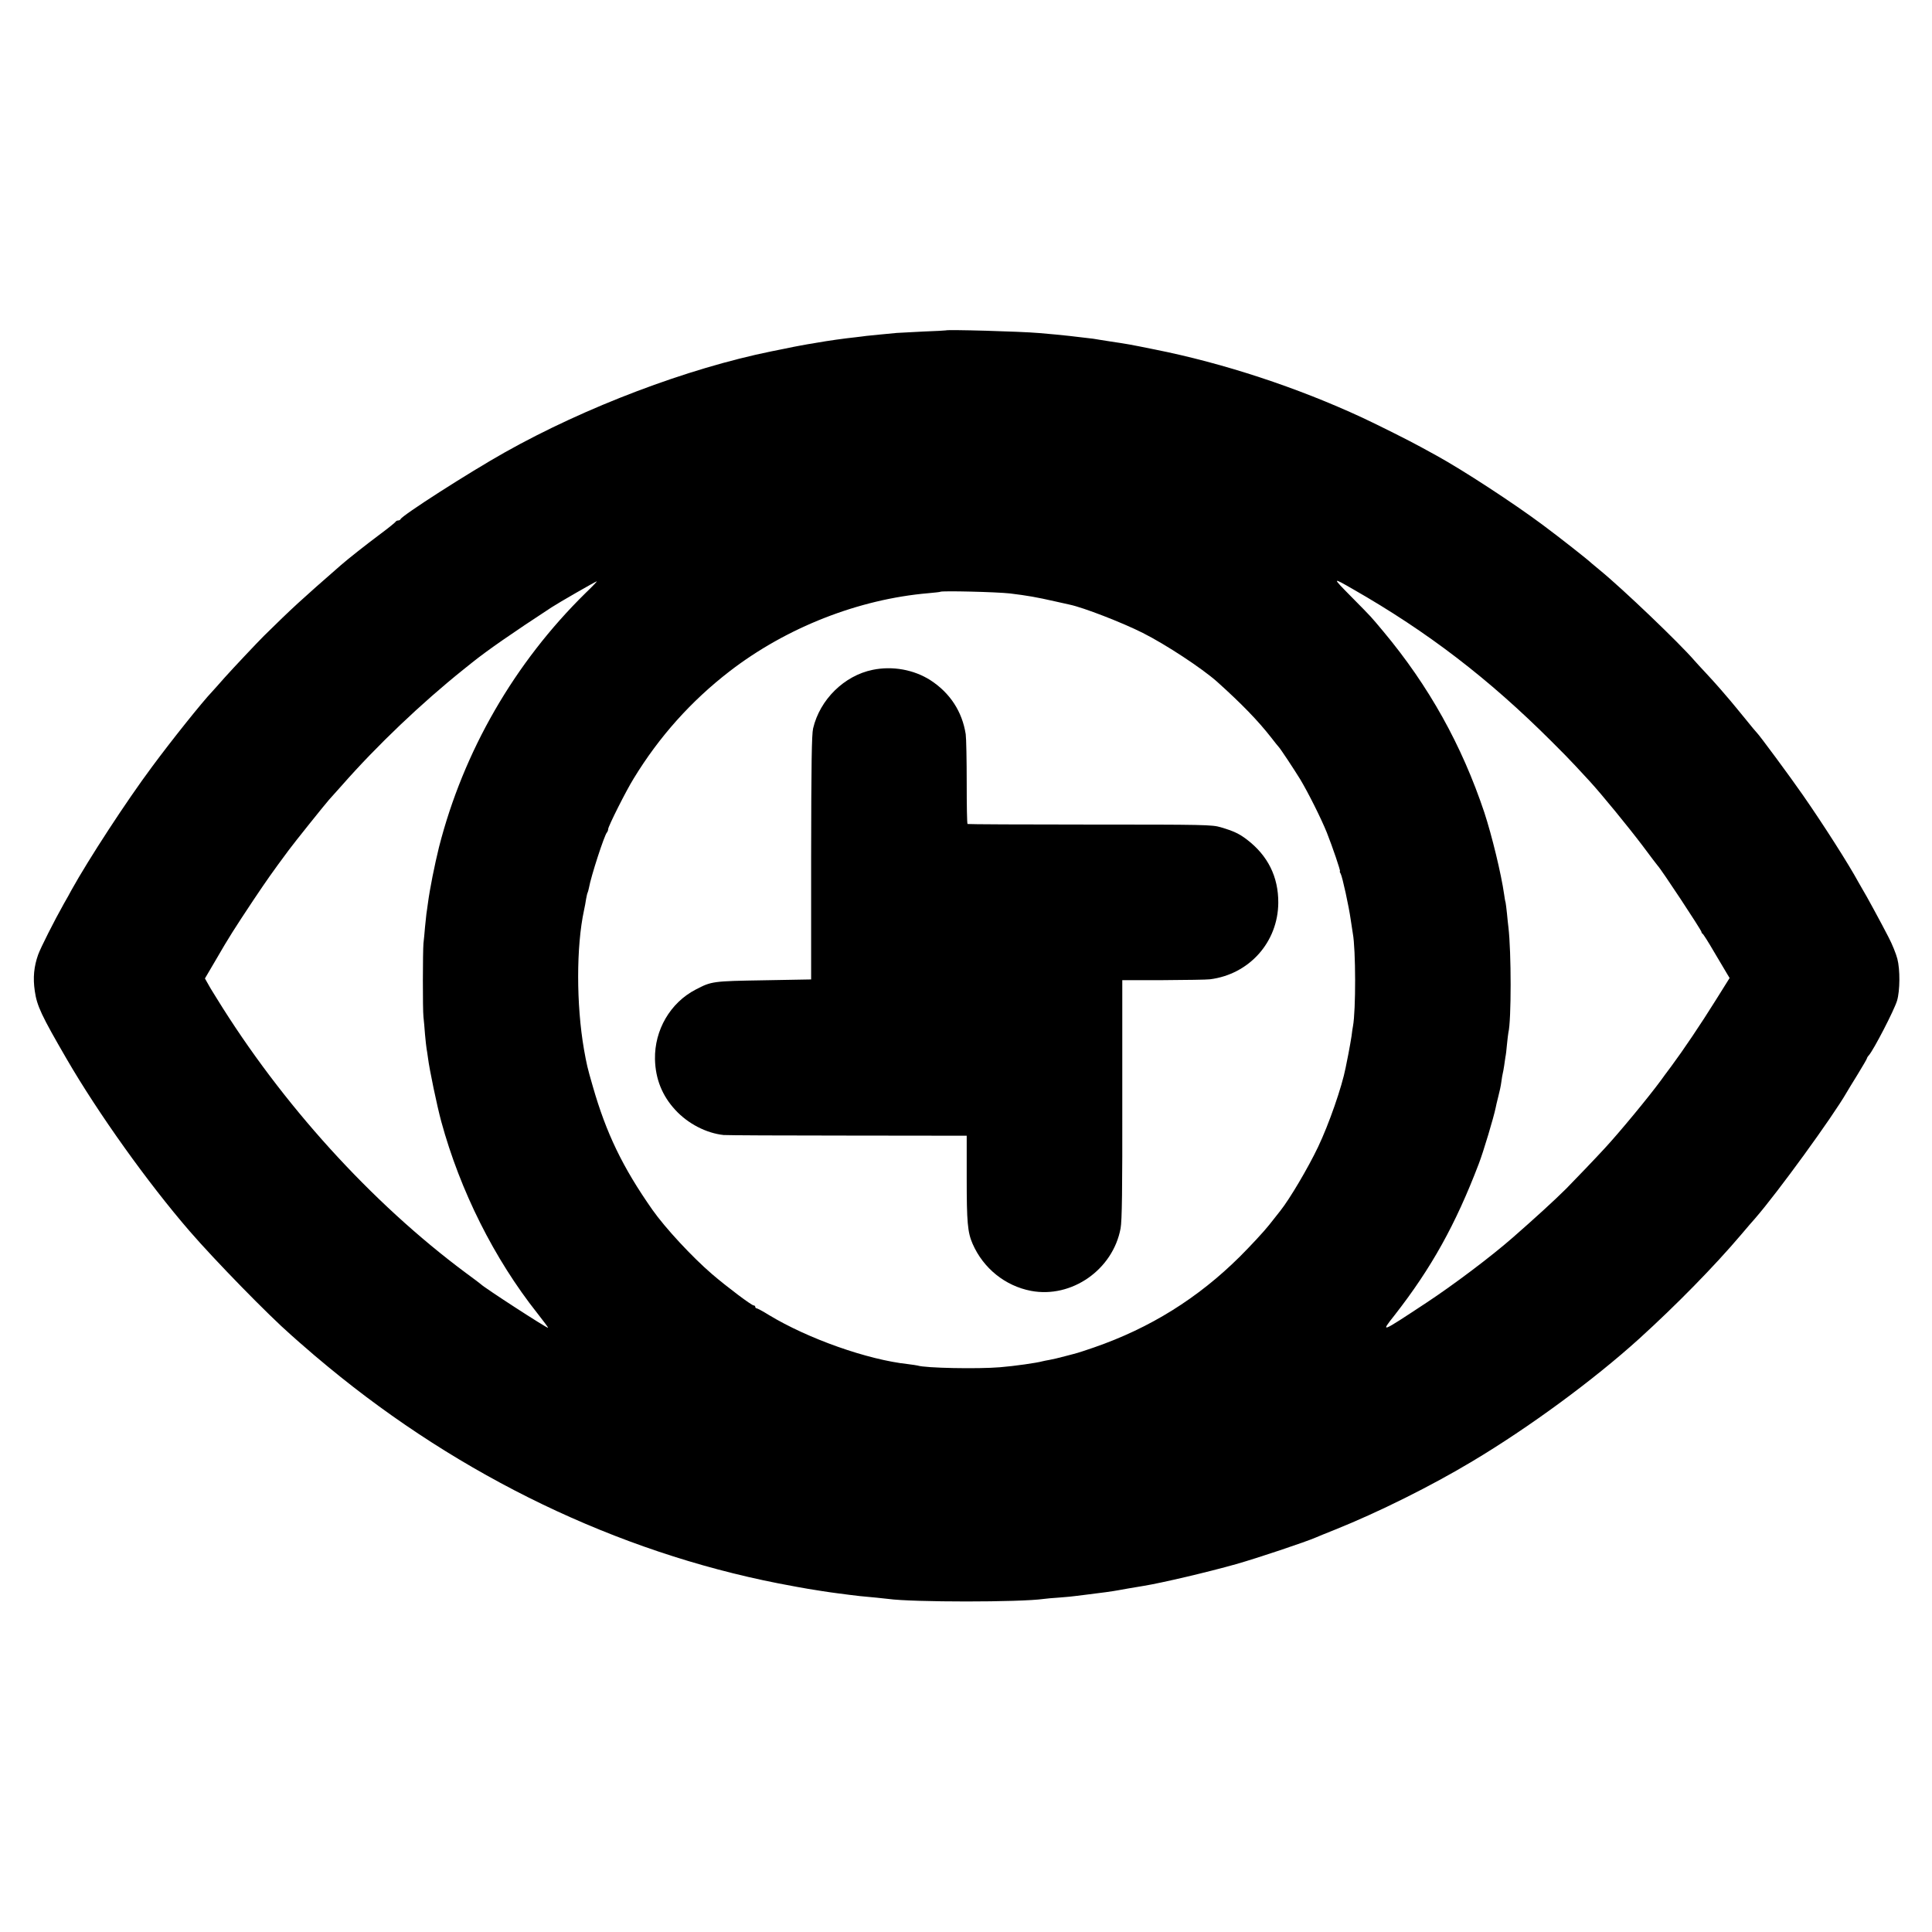
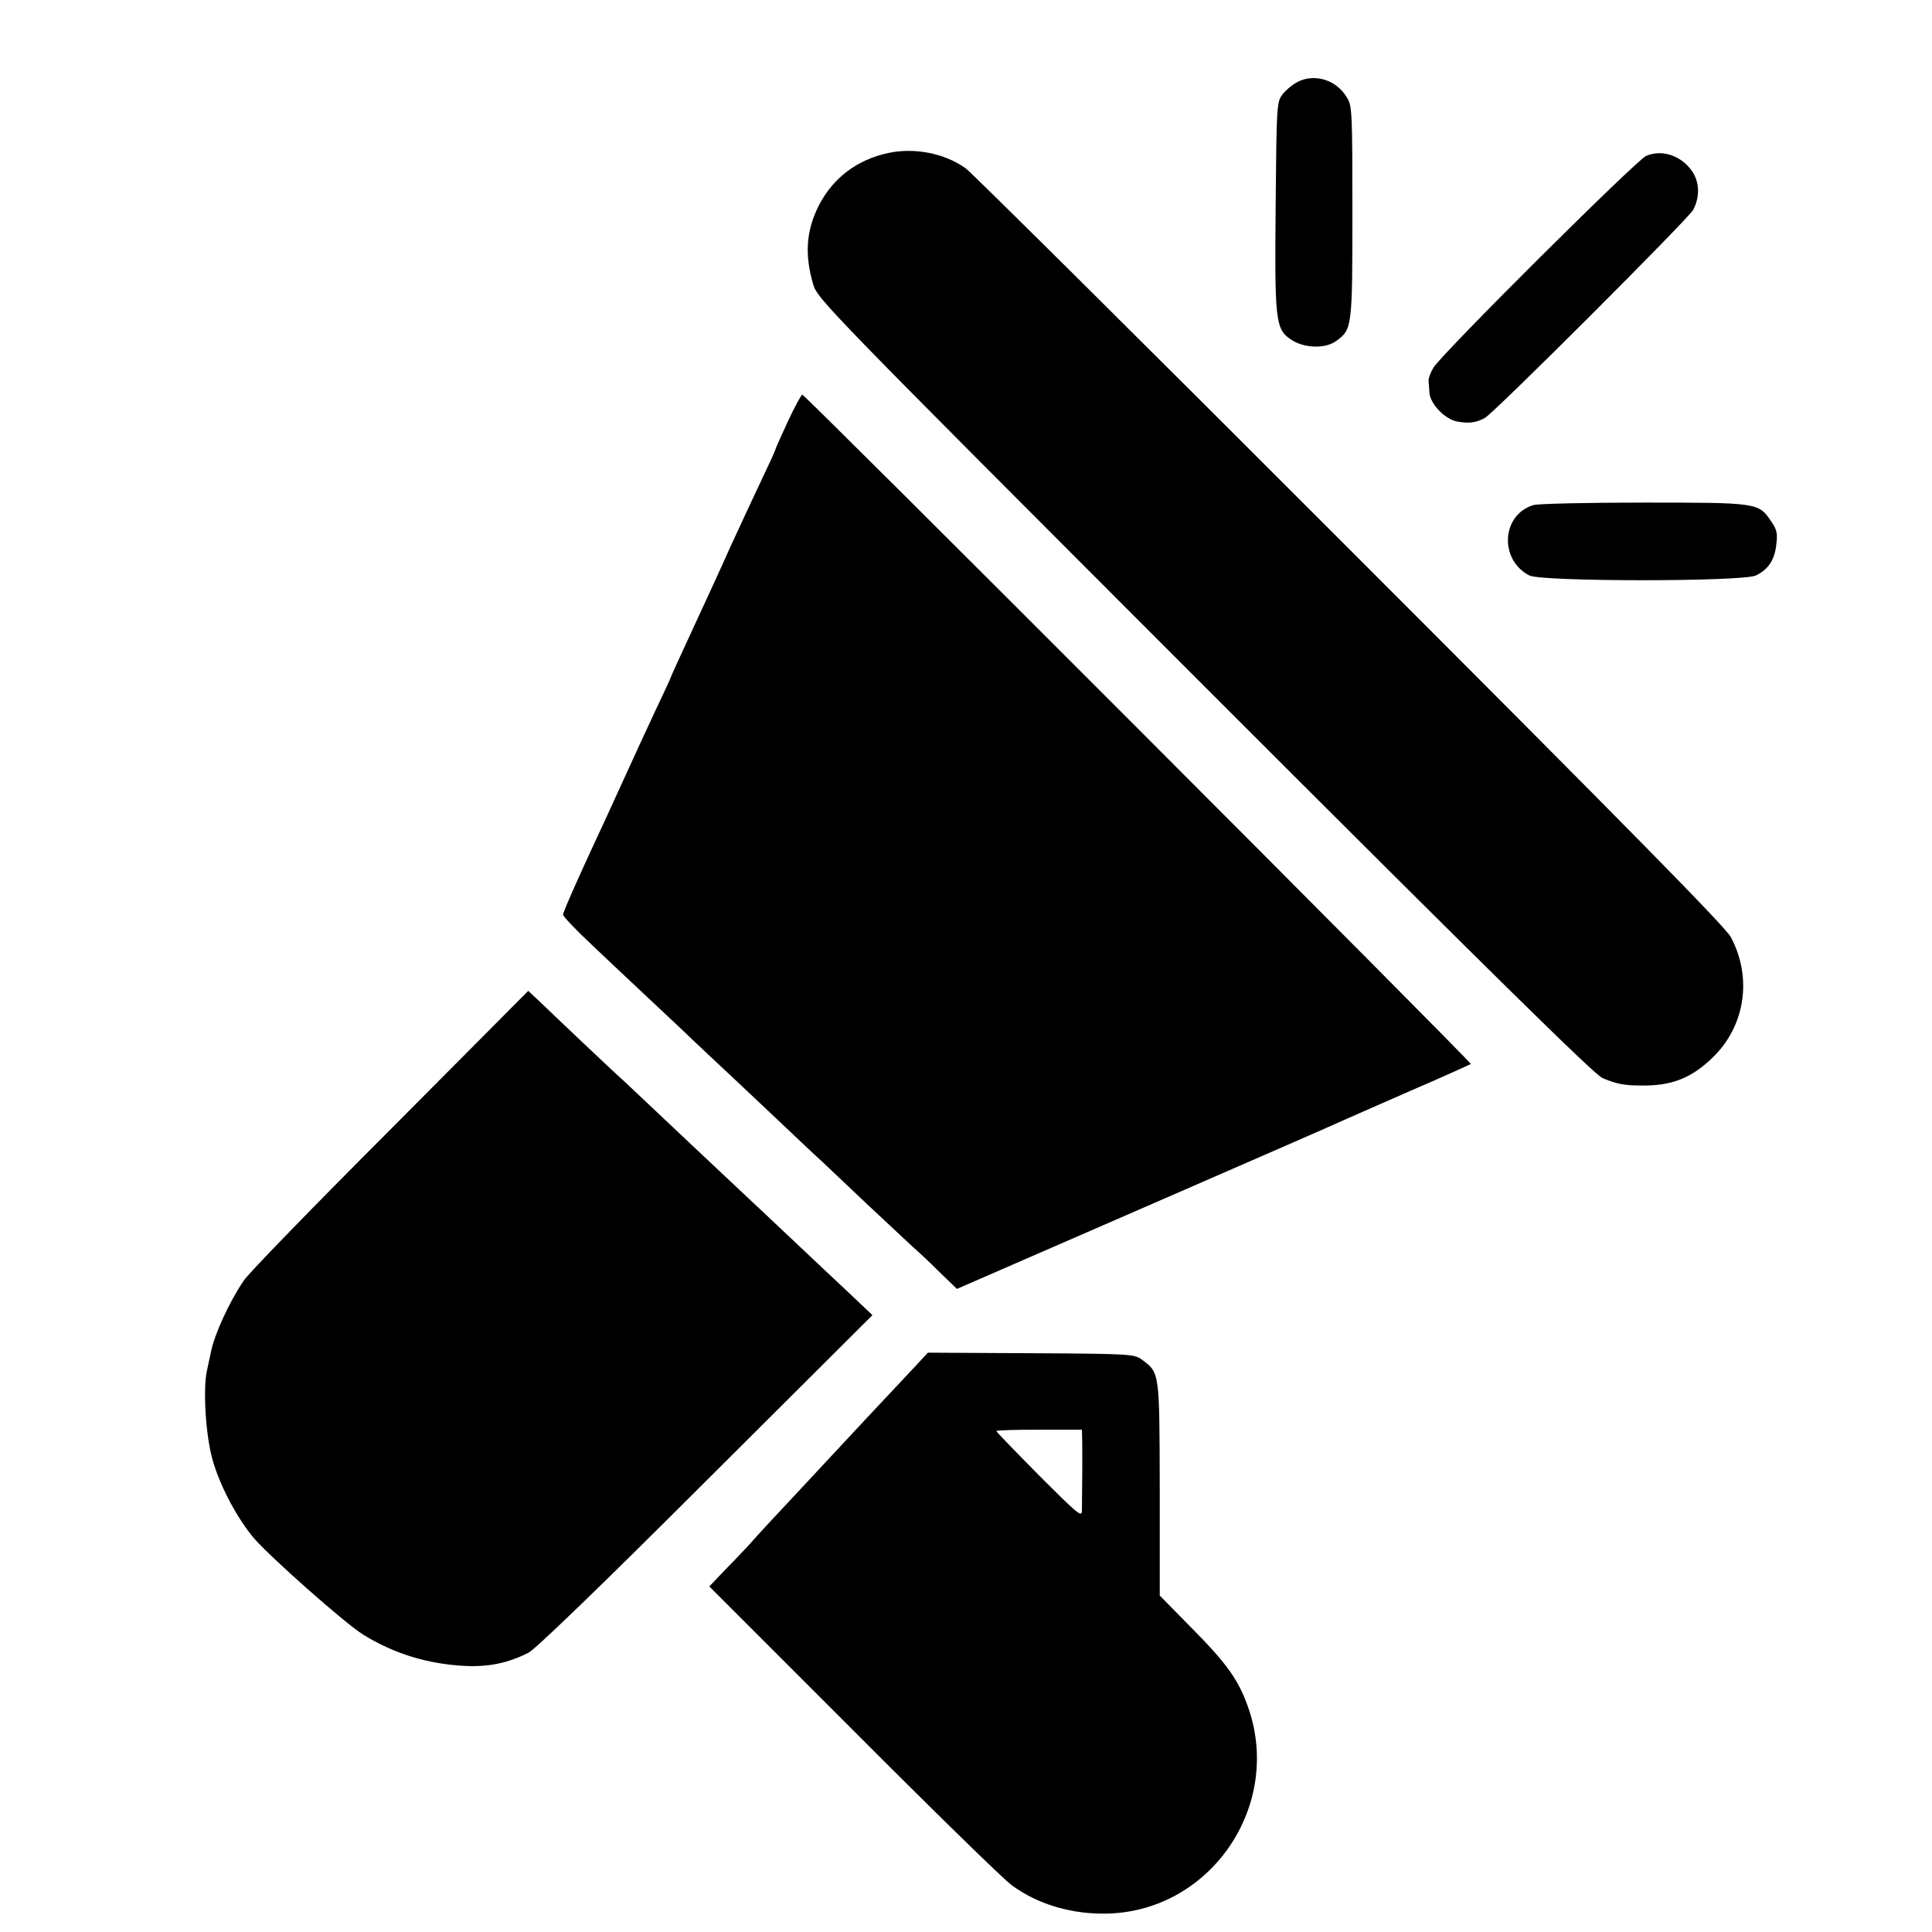
- <svg xmlns="http://www.w3.org/2000/svg" version="1.0" width="1366pt" height="1366pt" viewBox="0 0 1366 1366" preserveAspectRatio="xMidYMid meet">
-   <g transform="translate(0,1366) scale(0.1,-0.1)" fill="#000000" stroke="none">
-     <path d="M6687 11324 c-1 -1 -72 -5 -157 -8 -85 -4 -171 -9 -190 -10 -19 -2 -71 -7 -115 -11 -44 -4 -89 -9 -100 -10 -11 -2 -47 -6 -80 -10 -75 -8 -184 -23 -275 -39 -14 -3 -41 -7 -60 -10 -19 -3 -46 -8 -60 -11 -14 -2 -61 -12 -105 -21 -44 -9 -84 -17 -90 -18 -595 -121 -1314 -393 -1885 -714 -253 -142 -729 -447 -738 -473 -2 -5 -10 -9 -17 -9 -7 0 -15 -4 -17 -8 -1 -4 -50 -44 -108 -87 -103 -77 -231 -178 -280 -221 -284 -248 -344 -303 -544 -500 -51 -51 -215 -225 -276 -293 -41 -47 -82 -92 -90 -101 -70 -73 -288 -346 -424 -530 -184 -247 -450 -656 -570 -872 -14 -27 -38 -69 -53 -95 -71 -126 -165 -313 -183 -362 -30 -84 -38 -164 -24 -258 15 -105 47 -173 224 -478 223 -385 575 -878 871 -1220 179 -207 557 -594 717 -734 39 -35 87 -77 105 -92 17 -16 88 -76 157 -133 941 -777 2043 -1307 3183 -1531 95 -18 190 -36 212 -39 22 -4 67 -11 100 -16 33 -5 80 -12 105 -15 25 -3 63 -8 85 -11 22 -3 56 -7 75 -9 70 -6 176 -17 200 -20 172 -24 934 -24 1100 0 14 2 65 7 114 10 49 4 96 8 105 10 9 1 45 6 81 10 101 12 188 24 225 31 19 4 113 20 180 31 129 21 457 98 655 154 148 42 492 157 565 189 11 5 72 30 135 55 309 124 680 309 970 483 402 240 860 577 1180 867 260 236 530 511 720 735 40 47 84 99 99 115 157 180 548 718 647 890 6 11 41 68 78 128 36 59 66 110 66 114 0 3 6 14 14 22 35 41 179 319 199 386 21 71 22 219 2 296 -9 35 -37 105 -63 154 -48 94 -165 309 -182 335 -5 8 -19 33 -31 54 -66 122 -246 405 -393 616 -88 127 -309 426 -325 440 -4 3 -41 48 -83 100 -43 52 -89 109 -103 125 -14 17 -47 55 -73 85 -26 30 -73 82 -104 115 -31 33 -66 71 -78 85 -106 123 -507 507 -670 640 -23 19 -48 40 -54 45 -34 32 -229 185 -346 272 -212 158 -565 388 -750 490 -30 17 -82 45 -115 63 -74 41 -301 155 -415 208 -457 212 -978 384 -1465 481 -188 38 -190 38 -310 56 -55 9 -111 17 -125 20 -22 3 -55 7 -170 20 -39 5 -142 14 -210 20 -138 12 -655 26 -663 19z m2878 -1829 c530 -303 960 -633 1404 -1076 64 -63 141 -142 171 -175 30 -33 76 -82 101 -109 85 -93 270 -319 373 -455 55 -74 103 -137 106 -140 23 -22 310 -457 310 -469 0 -5 4 -11 8 -13 4 -1 41 -59 81 -128 41 -69 82 -139 92 -155 l18 -30 -97 -155 c-108 -173 -232 -357 -316 -470 -31 -41 -64 -86 -73 -99 -89 -121 -295 -370 -398 -481 -50 -55 -232 -245 -271 -284 -81 -81 -227 -214 -378 -346 -154 -135 -420 -335 -611 -461 -329 -217 -325 -215 -224 -87 260 333 431 641 594 1068 34 88 106 330 120 398 1 9 10 44 18 77 9 33 19 80 22 105 3 25 8 52 10 60 2 8 7 33 10 55 3 23 7 50 9 62 3 12 8 53 11 90 4 37 8 75 10 83 21 83 21 570 0 745 -2 17 -7 59 -10 95 -4 36 -8 72 -10 80 -3 8 -7 33 -10 55 -21 148 -87 418 -140 580 -159 476 -393 896 -714 1280 -94 112 -73 90 -226 245 -138 140 -138 140 10 55z m-5425 -28 c-503 -494 -863 -1119 -1036 -1796 -31 -126 -65 -294 -79 -401 -3 -25 -8 -56 -10 -70 -2 -14 -6 -57 -10 -95 -3 -39 -8 -90 -11 -115 -5 -61 -6 -464 0 -520 3 -25 8 -81 11 -124 4 -44 9 -89 11 -100 2 -12 7 -41 10 -66 10 -81 64 -340 94 -450 133 -488 374 -970 679 -1355 43 -55 78 -101 76 -103 -5 -6 -455 286 -475 308 -3 3 -50 39 -105 79 -669 497 -1304 1197 -1765 1946 -42 67 -44 71 -63 105 l-18 32 77 131 c93 161 129 217 265 422 96 143 130 192 251 355 39 53 258 326 284 355 11 12 53 59 94 105 247 281 563 581 855 815 28 22 57 45 65 52 105 84 280 206 560 389 47 31 313 184 320 184 3 0 -33 -38 -80 -83z m3002 -3 c122 -15 186 -26 318 -56 47 -11 93 -21 103 -23 96 -20 370 -126 517 -200 163 -82 418 -250 524 -344 175 -157 291 -277 384 -396 25 -33 49 -62 52 -65 11 -10 108 -157 153 -230 58 -97 147 -275 188 -376 40 -101 99 -274 93 -274 -3 0 -1 -8 5 -17 13 -25 58 -232 71 -325 6 -42 13 -86 15 -98 21 -111 22 -544 1 -656 -2 -10 -7 -41 -10 -69 -4 -27 -14 -83 -22 -125 -8 -41 -17 -86 -20 -100 -26 -134 -118 -399 -195 -560 -70 -147 -200 -367 -266 -450 -6 -8 -42 -53 -79 -100 -37 -47 -131 -148 -208 -225 -296 -294 -635 -505 -1031 -642 -55 -19 -107 -36 -115 -38 -8 -3 -49 -13 -90 -24 -41 -11 -91 -23 -110 -26 -19 -3 -42 -8 -50 -10 -39 -11 -199 -34 -300 -42 -156 -13 -529 -6 -582 12 -7 2 -37 6 -67 10 -288 31 -708 180 -984 347 -43 27 -83 48 -88 48 -5 0 -9 5 -9 10 0 6 -5 10 -11 10 -15 0 -189 131 -294 221 -141 121 -332 327 -422 455 -211 301 -327 542 -422 874 -39 134 -43 155 -62 260 -55 317 -55 728 0 983 5 23 12 59 15 81 4 21 8 41 11 45 2 4 6 19 9 33 14 81 109 373 127 392 5 6 9 16 9 24 0 19 126 270 180 357 181 297 407 549 679 759 402 310 913 510 1406 552 44 4 82 8 84 10 10 8 395 -1 493 -12z" />
-     <path d="M6170 8924 c-201 -41 -373 -210 -421 -414 -10 -43 -13 -245 -14 -915 l0 -860 -335 -6 c-362 -6 -369 -7 -482 -66 -179 -93 -291 -286 -287 -492 3 -139 51 -259 144 -359 89 -97 219 -164 341 -177 22 -2 417 -4 879 -4 l840 -1 0 -301 c0 -309 6 -382 42 -464 76 -173 230 -297 413 -332 287 -54 579 150 633 442 10 53 13 270 12 913 l0 842 290 0 c159 1 308 3 330 6 278 35 481 263 483 541 1 184 -74 334 -222 447 -55 42 -94 60 -185 87 -61 18 -113 19 -924 19 -473 0 -862 2 -866 4 -4 3 -6 134 -6 293 0 158 -3 312 -7 342 -25 160 -111 292 -250 382 -116 74 -267 102 -408 73z" />
+ <svg xmlns="http://www.w3.org/2000/svg" version="1.0" width="700pt" height="700pt" viewBox="0 0 700 700" preserveAspectRatio="xMidYMid meet">
+   <g transform="translate(0,700) scale(0.1,-0.1)" fill="#000000" stroke="none">
+     <path d="M4701 6703 c-19 -10 -44 -31 -55 -46 -20 -27 -21 -43 -24 -395 -4 -424 -1 -454 55 -492 47 -32 125 -35 165 -5 57 42 58 48 58 467 0 362 -1 385 -20 415 -38 64 -117 88 -179 56z" />
+     <path d="M3220 6446 c-115 -24 -204 -92 -255 -194 -44 -89 -50 -175 -19 -281 15 -54 42 -81 1418 -1458 1027 -1027 1413 -1407 1442 -1419 50 -21 78 -27 139 -27 110 -2 182 26 259 100 119 114 146 290 67 438 -19 36 -377 400 -1379 1402 -744 745 -1371 1367 -1393 1383 -75 54 -184 76 -279 56z" />
+     <path d="M5964 6435 c-35 -15 -745 -721 -771 -768 -10 -17 -18 -39 -17 -47 1 -8 2 -27 3 -42 2 -40 55 -96 99 -105 44 -8 68 -5 101 12 33 17 739 723 756 755 27 52 22 110 -12 150 -41 50 -106 68 -159 45z" />
+     <path d="M2855 5474 c-25 -54 -45 -99 -45 -101 0 -2 -15 -37 -34 -76 -40 -85 -94 -200 -130 -279 -45 -101 -77 -169 -147 -321 -38 -82 -69 -150 -69 -152 0 -2 -25 -56 -56 -121 -31 -66 -76 -164 -101 -219 -25 -55 -61 -134 -80 -175 -85 -181 -153 -334 -153 -344 0 -6 46 -55 103 -108 56 -53 120 -114 143 -135 22 -21 103 -97 180 -169 76 -73 155 -146 174 -164 19 -18 97 -91 174 -164 76 -72 150 -142 165 -155 14 -13 90 -85 168 -159 79 -74 153 -143 165 -154 13 -11 53 -48 89 -84 l66 -64 689 300 c379 165 698 304 709 310 11 5 119 52 239 105 121 52 222 98 225 100 5 5 -2412 2425 -2422 2425 -4 0 -27 -43 -52 -96z" />
+     <path d="M5556 5170 c-116 -35 -125 -198 -15 -255 44 -23 774 -23 821 0 45 22 68 56 74 113 5 39 2 53 -18 82 -46 69 -48 69 -462 69 -204 0 -384 -4 -400 -9z" />
+     <path d="M1414 2907 c-276 -276 -515 -522 -531 -547 -54 -80 -107 -197 -119 -260 -3 -14 -9 -43 -14 -65 -15 -67 -5 -232 19 -320 26 -95 88 -213 150 -287 57 -67 330 -309 396 -350 111 -69 233 -107 370 -114 85 -4 155 10 230 48 25 13 261 240 643 622 l603 601 -78 74 c-43 40 -134 126 -203 191 -69 65 -145 137 -170 160 -77 72 -321 302 -395 372 -38 36 -83 78 -100 93 -32 30 -169 159 -250 237 l-51 48 -500 -503z" />
+     <path d="M3309 2042 c-56 -59 -269 -287 -399 -427 -122 -130 -166 -178 -194 -210 -15 -16 -54 -58 -87 -91 l-59 -62 522 -522 c287 -288 545 -540 573 -560 96 -71 223 -108 355 -103 368 14 623 388 505 739 -35 104 -77 164 -210 298 l-113 115 0 386 c-1 426 0 421 -65 469 -28 20 -40 21 -401 23 l-374 2 -53 -57z m612 -264 c1 -38 0 -172 -1 -251 0 -26 -14 -14 -155 127 -85 86 -155 158 -155 161 0 3 70 5 155 5 l155 0 1 -42z" />
  </g>
</svg>
